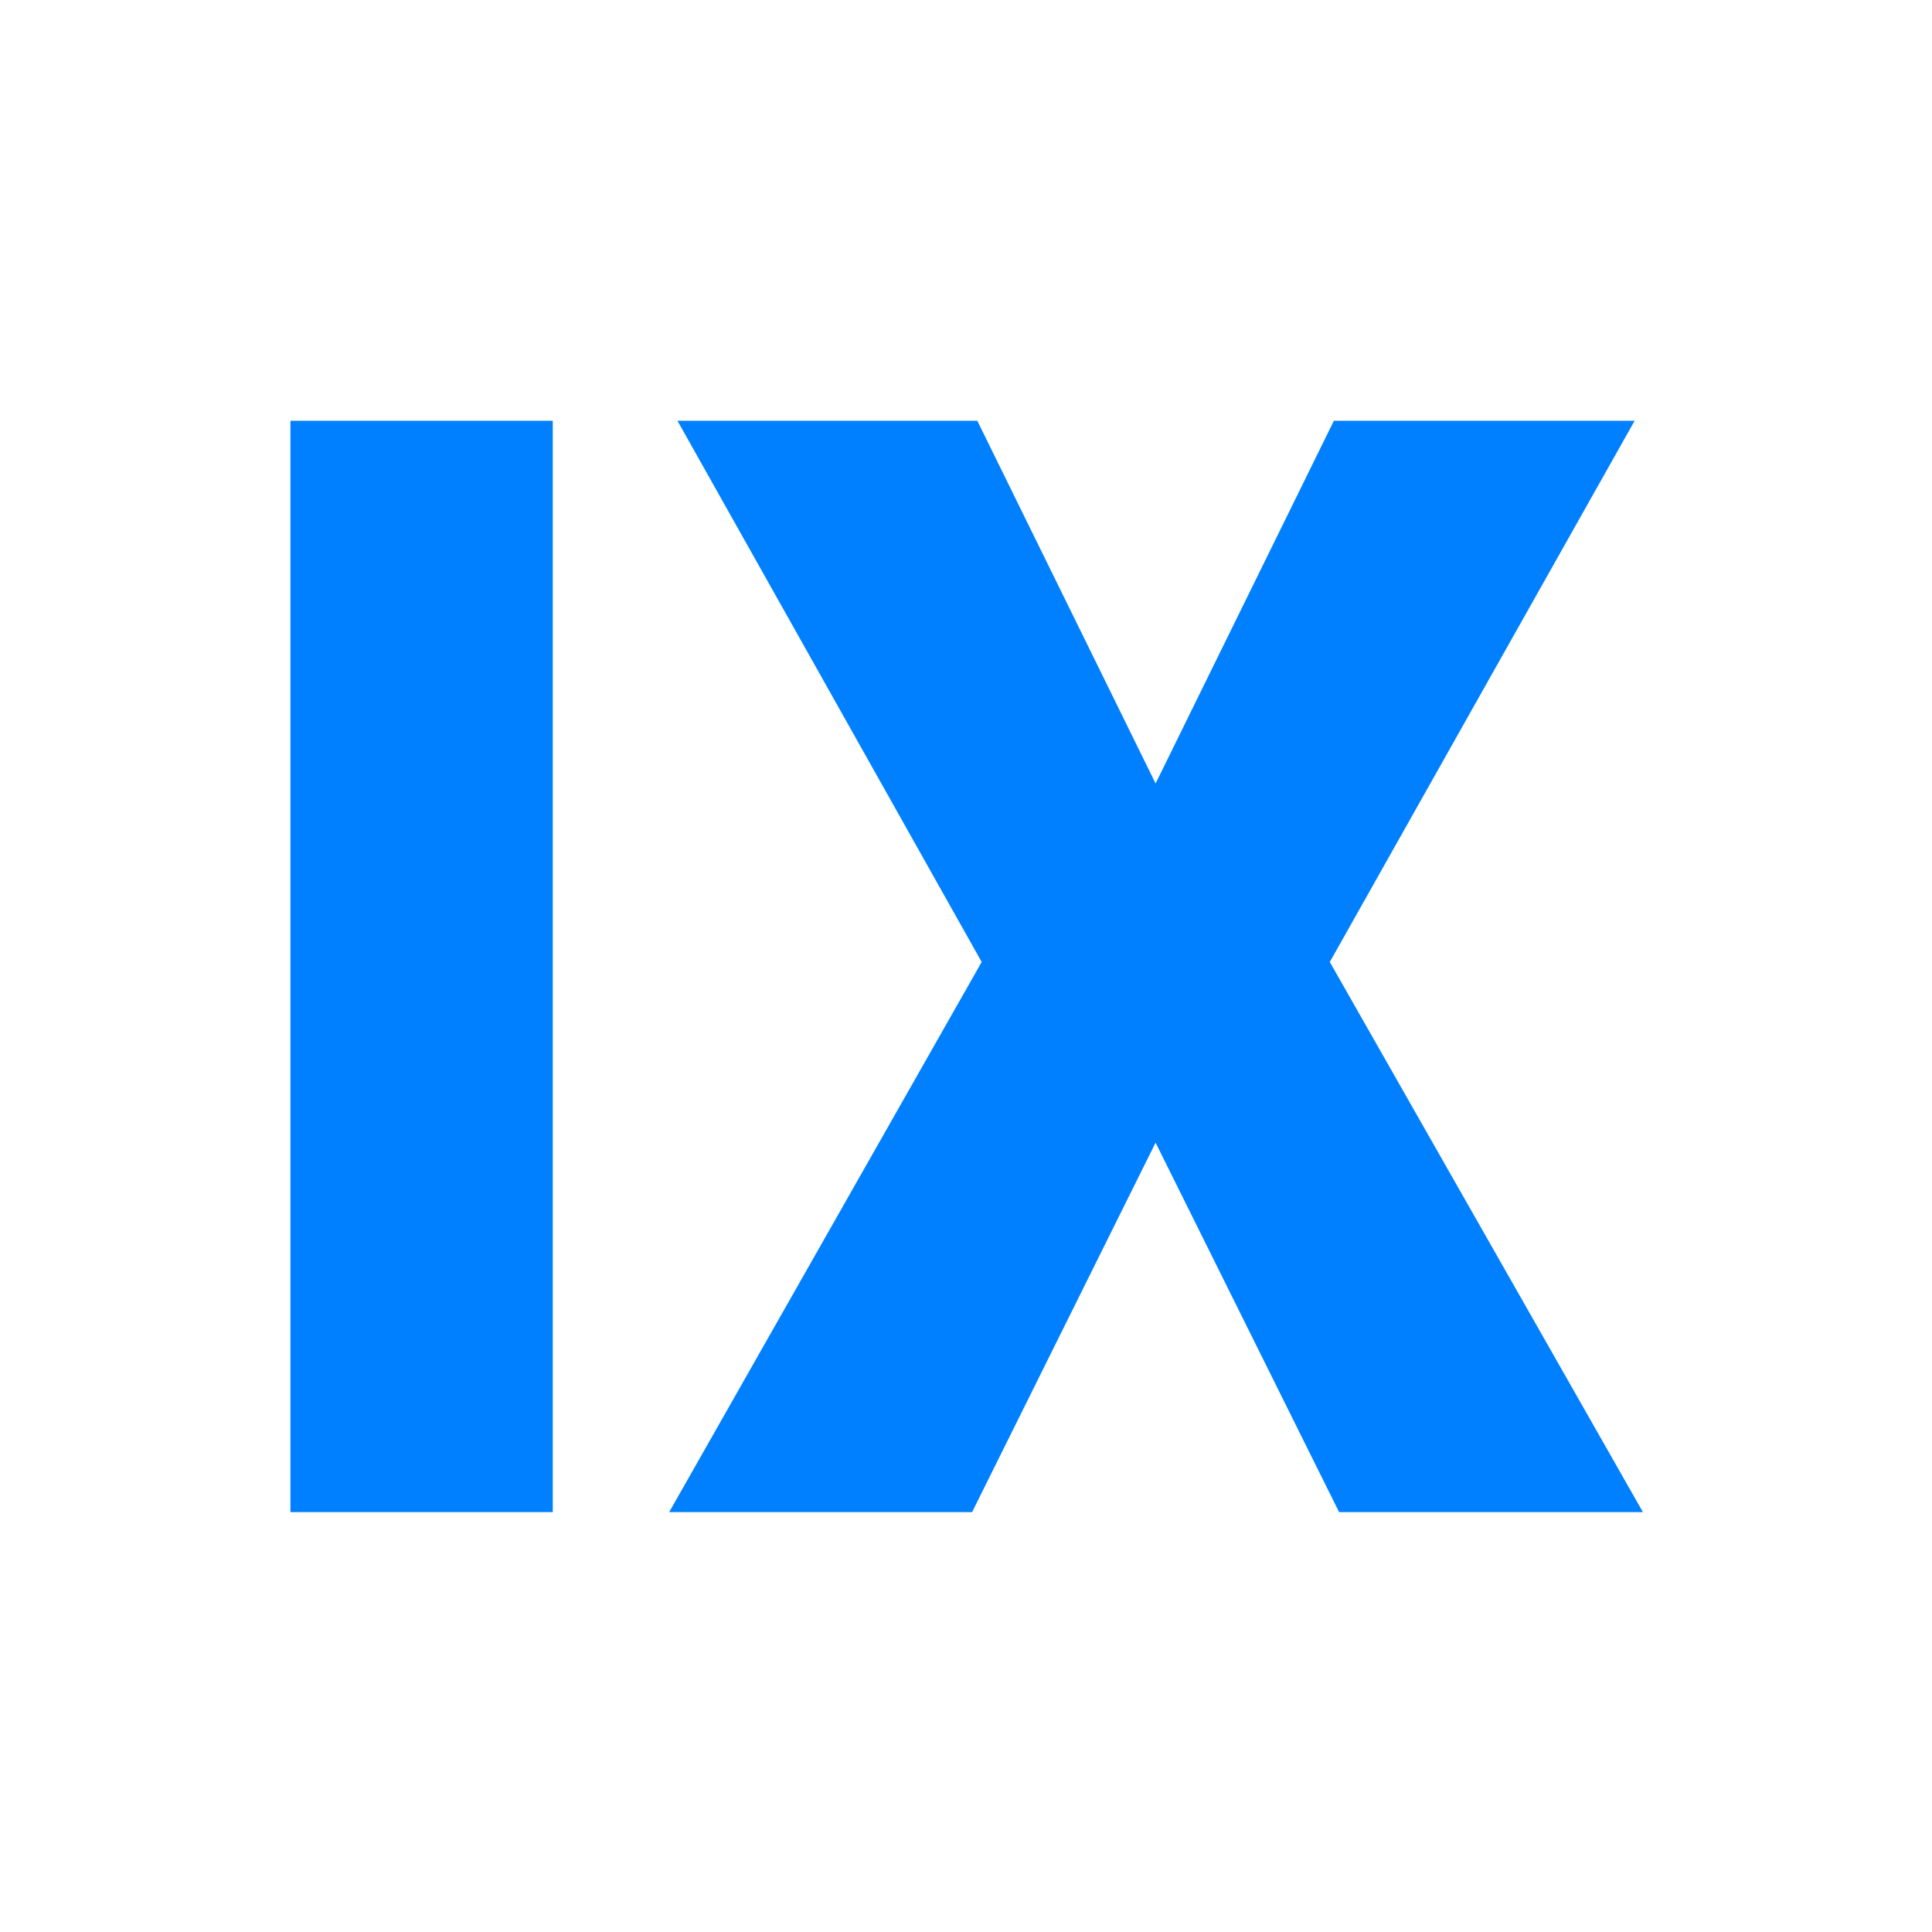
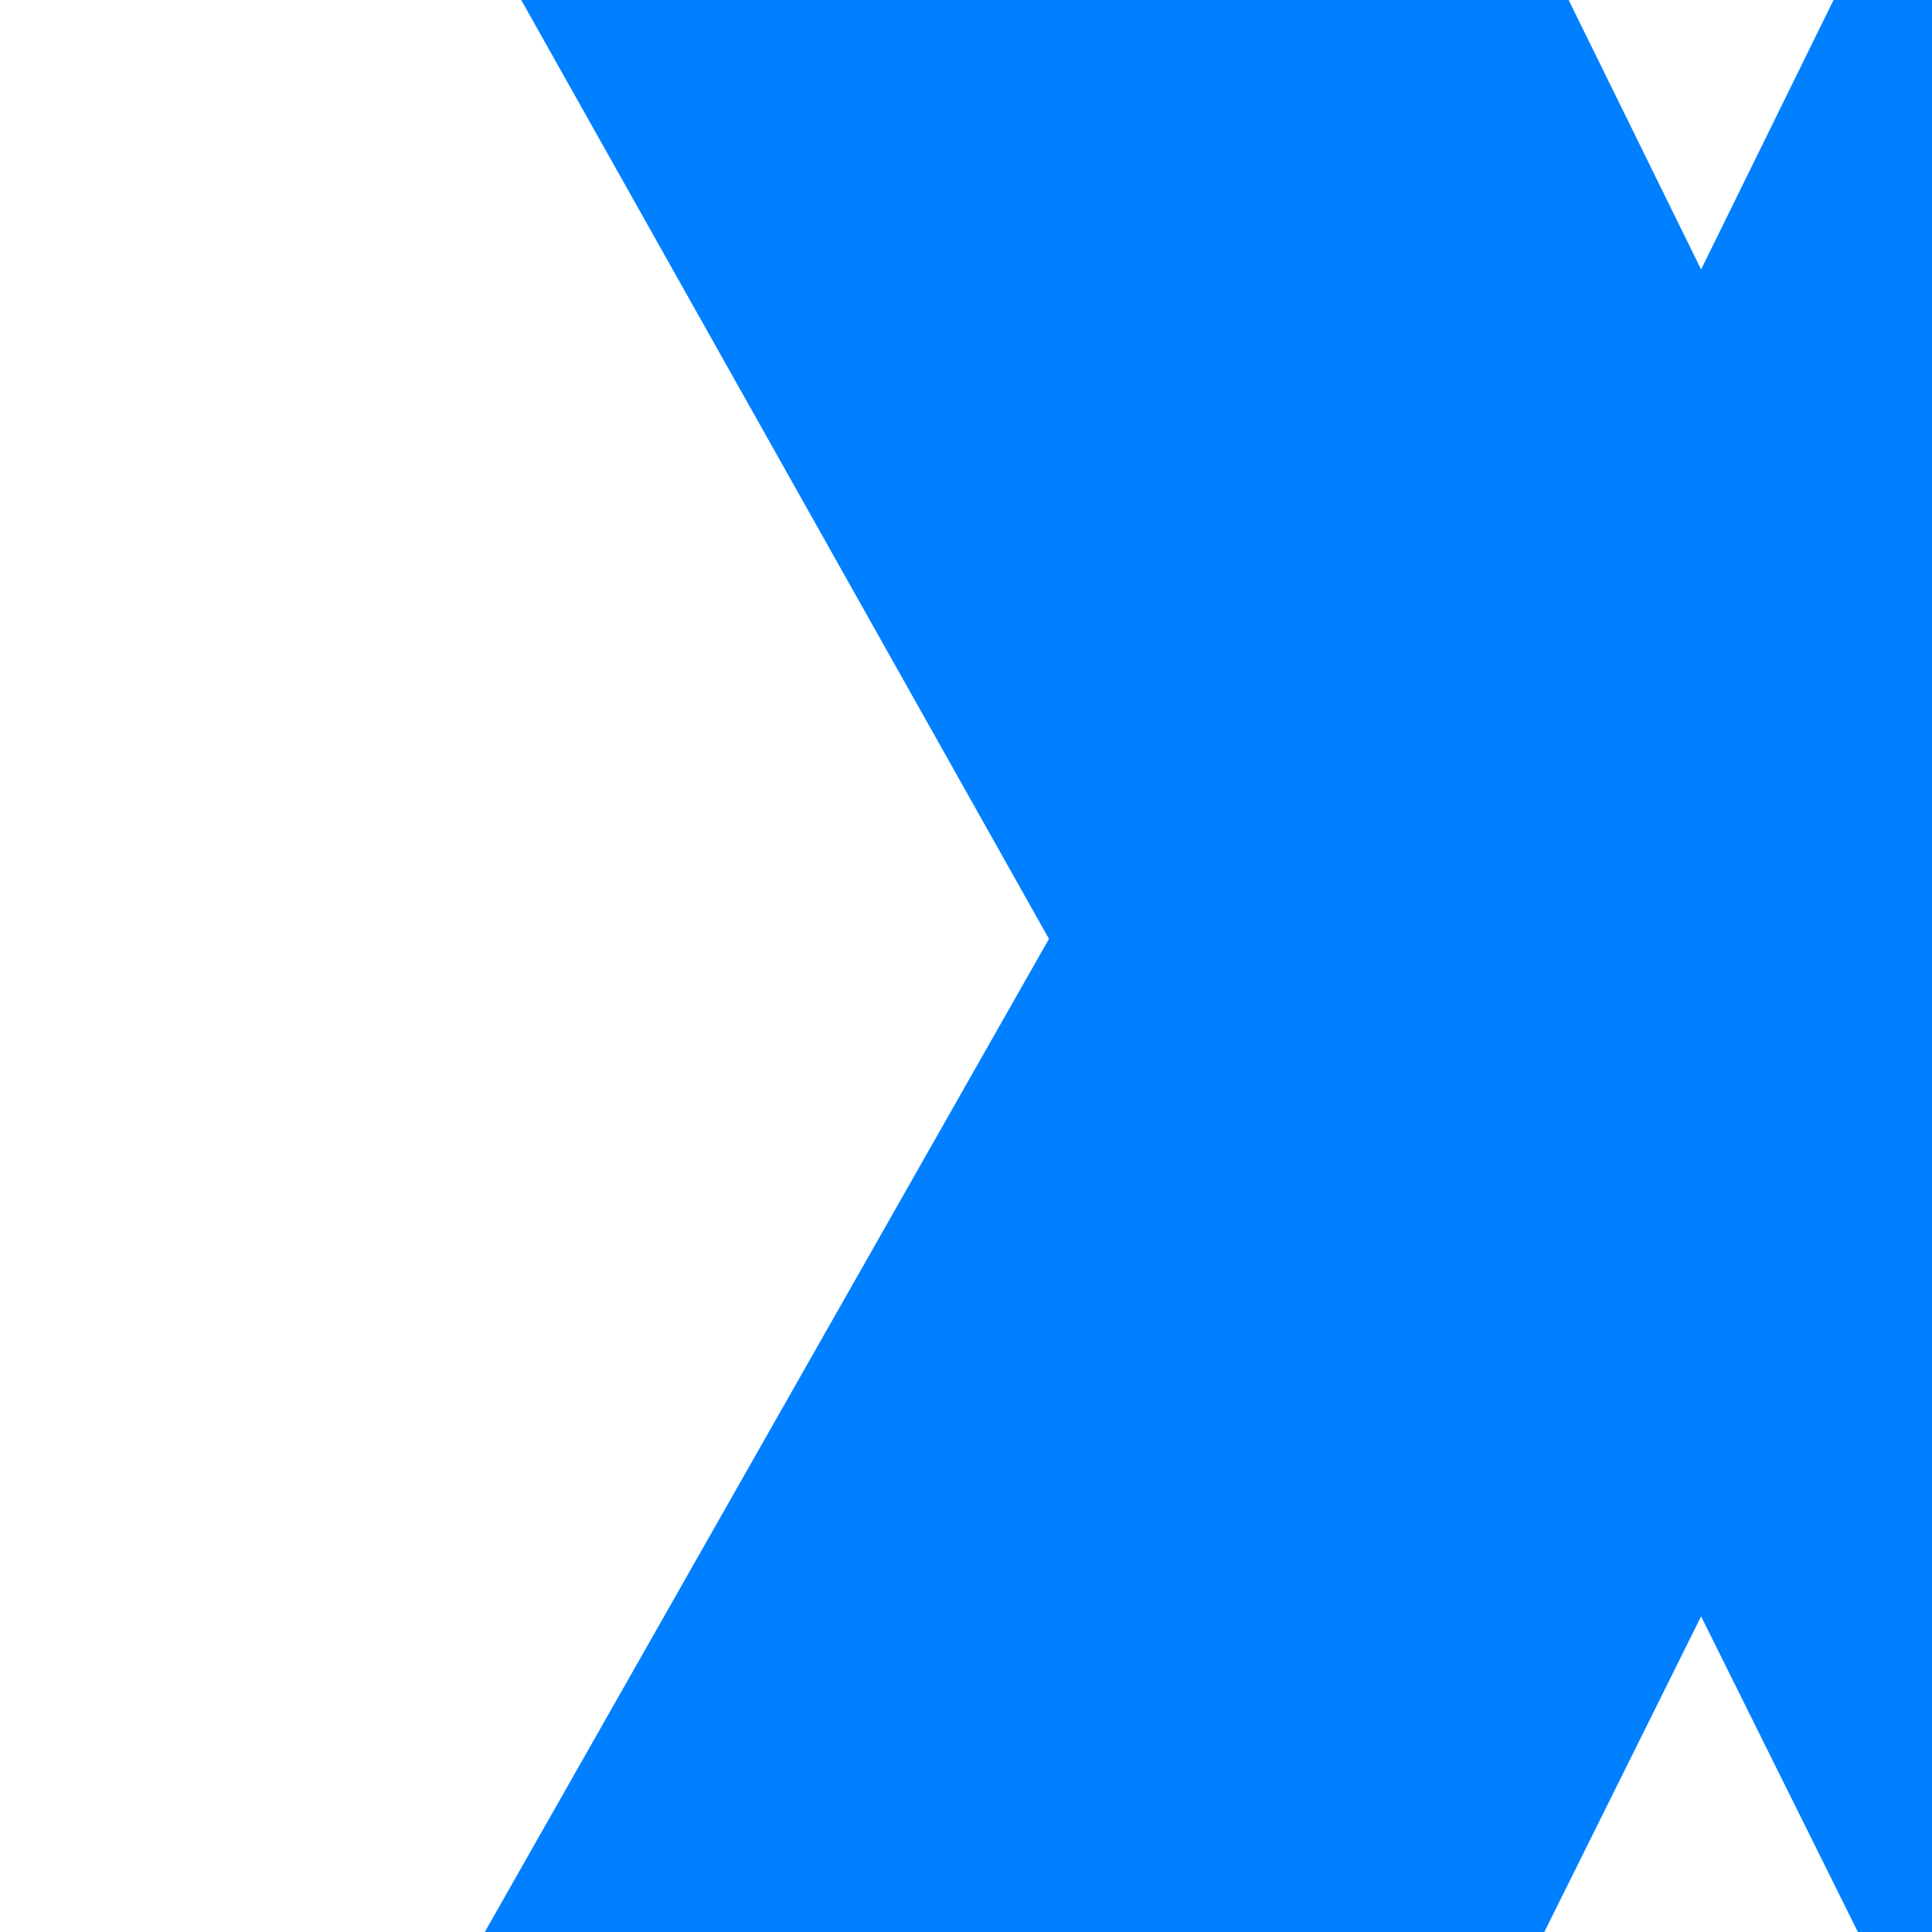
- <svg xmlns="http://www.w3.org/2000/svg" version="1.1" width="100" height="100" viewBox="0 0 1000 1000">
-   <rect width="1000" height="1000" fill="#ffffff" />
-   <g transform="matrix(0.7,0,0,0.7,150.3243,217.7787)">
-     <svg viewBox="0 0 306 247" data-background-color="#ffffff" preserveAspectRatio="xMidYMid meet" height="807" width="1000">
-       <defs />
-       <g id="tight-bounds" transform="matrix(1,0,0,1,-0.1417582,-0.1)">
-         <svg viewBox="0 0 306.284 247.2" height="247.2" width="306.284">
-           <g>
-             <svg viewBox="0 0 306.284 247.2" height="247.2" width="306.284">
-               <g>
-                 <svg viewBox="0 0 306.284 247.2" height="247.2" width="306.284">
-                   <g>
-                     <svg viewBox="0 0 306.284 247.2" height="247.2" width="306.284">
-                       <g>
-                         <svg viewBox="0 0 306.284 247.2" height="247.2" width="306.284">
-                           <g>
-                             <svg viewBox="0 0 306.284 247.2" height="247.2" width="306.284">
-                               <g>
-                                 <svg viewBox="0 0 306.284 247.2" height="247.2" width="306.284">
-                                   <g transform="matrix(1,0,0,1,0,0)">
-                                     <svg width="306.284" viewBox="3.27 -35.55 44.04 35.55" height="247.2" data-palette-color="#0080ff">
-                                       <path d="M11.82-35.55L11.82 0 3.27 0 3.27-35.55 11.82-35.55ZM25.63-35.55L31.44-23.73 37.25-35.55 47.04-35.55 37.11-17.92 47.31 0 37.42 0 31.44-12.04 25.46 0 15.6 0 25.78-17.92 15.87-35.55 25.63-35.55Z" opacity="1" transform="matrix(1,0,0,1,0,0)" fill="#0080ff" class="undefined-text-0" data-fill-palette-color="primary" id="text-0" />
+ <svg xmlns="http://www.w3.org/2000/svg" version="1.1" width="10" height="10" viewBox="0 0 50 50" id="svg46">
+   <defs id="defs50" />
+   <rect width="187.5" height="187.5" fill="#ffffff" id="rect2" x="-68.125" y="-69.062" style="stroke-width:0.188" />
+   <g transform="matrix(0.13125,0,0,0.13125,-39.93919,-28.22899)" id="g44">
+     <svg viewBox="0 0 306 247" data-background-color="#ffffff" preserveAspectRatio="xMidYMid" height="807" width="1000" version="1.1" id="svg42">
+       <defs id="defs4" />
+       <g id="tight-bounds" transform="translate(-0.1417582,-0.1)">
+         <svg viewBox="0 0 306.284 247.2" height="247.2" width="306.284" version="1.1" id="svg37">
+           <g id="g35">
+             <svg viewBox="0 0 306.284 247.2" height="247.2" width="306.284" version="1.1" id="svg33">
+               <g id="g31">
+                 <svg viewBox="0 0 306.284 247.2" height="247.2" width="306.284" version="1.1" id="svg29">
+                   <g id="g27">
+                     <svg viewBox="0 0 306.284 247.2" height="247.2" width="306.284" version="1.1" id="svg25">
+                       <g id="g21">
+                         <svg viewBox="0 0 306.284 247.2" height="247.2" width="306.284" version="1.1" id="svg19">
+                           <g id="g17">
+                             <svg viewBox="0 0 306.284 247.2" height="247.2" width="306.284" version="1.1" id="svg15">
+                               <g id="g13">
+                                 <svg viewBox="0 0 306.284 247.2" height="247.2" width="306.284" version="1.1" id="svg11">
+                                   <g id="g9">
+                                     <svg width="306.284" viewBox="3.27 -35.55 44.04 35.55" height="247.2" data-palette-color="#0080ff" version="1.1" id="svg7">
+                                       <path d="M 11.82,-35.55 V 0 H 3.27 v -35.55 z m 13.81,0 5.81,11.82 5.81,-11.82 h 9.79 L 37.11,-17.92 47.31,0 H 37.42 L 31.44,-12.04 25.46,0 H 15.6 l 10.18,-17.92 -9.91,-17.63 z" opacity="1" fill="#0080ff" class="undefined-text-0" data-fill-palette-color="primary" id="text-0" />
                                    </svg>
                                  </g>
                                </svg>
                              </g>
                            </svg>
                          </g>
                        </svg>
                      </g>
-                       <g />
+                       <g id="g23" />
                    </svg>
                  </g>
                </svg>
              </g>
            </svg>
          </g>
        </svg>
-         <rect width="306.284" height="247.2" fill="none" stroke="none" visibility="hidden" />
+         <rect width="306.284" height="247.2" fill="none" stroke="none" visibility="hidden" id="rect39" x="0" y="0" />
      </g>
    </svg>
  </g>
</svg>
